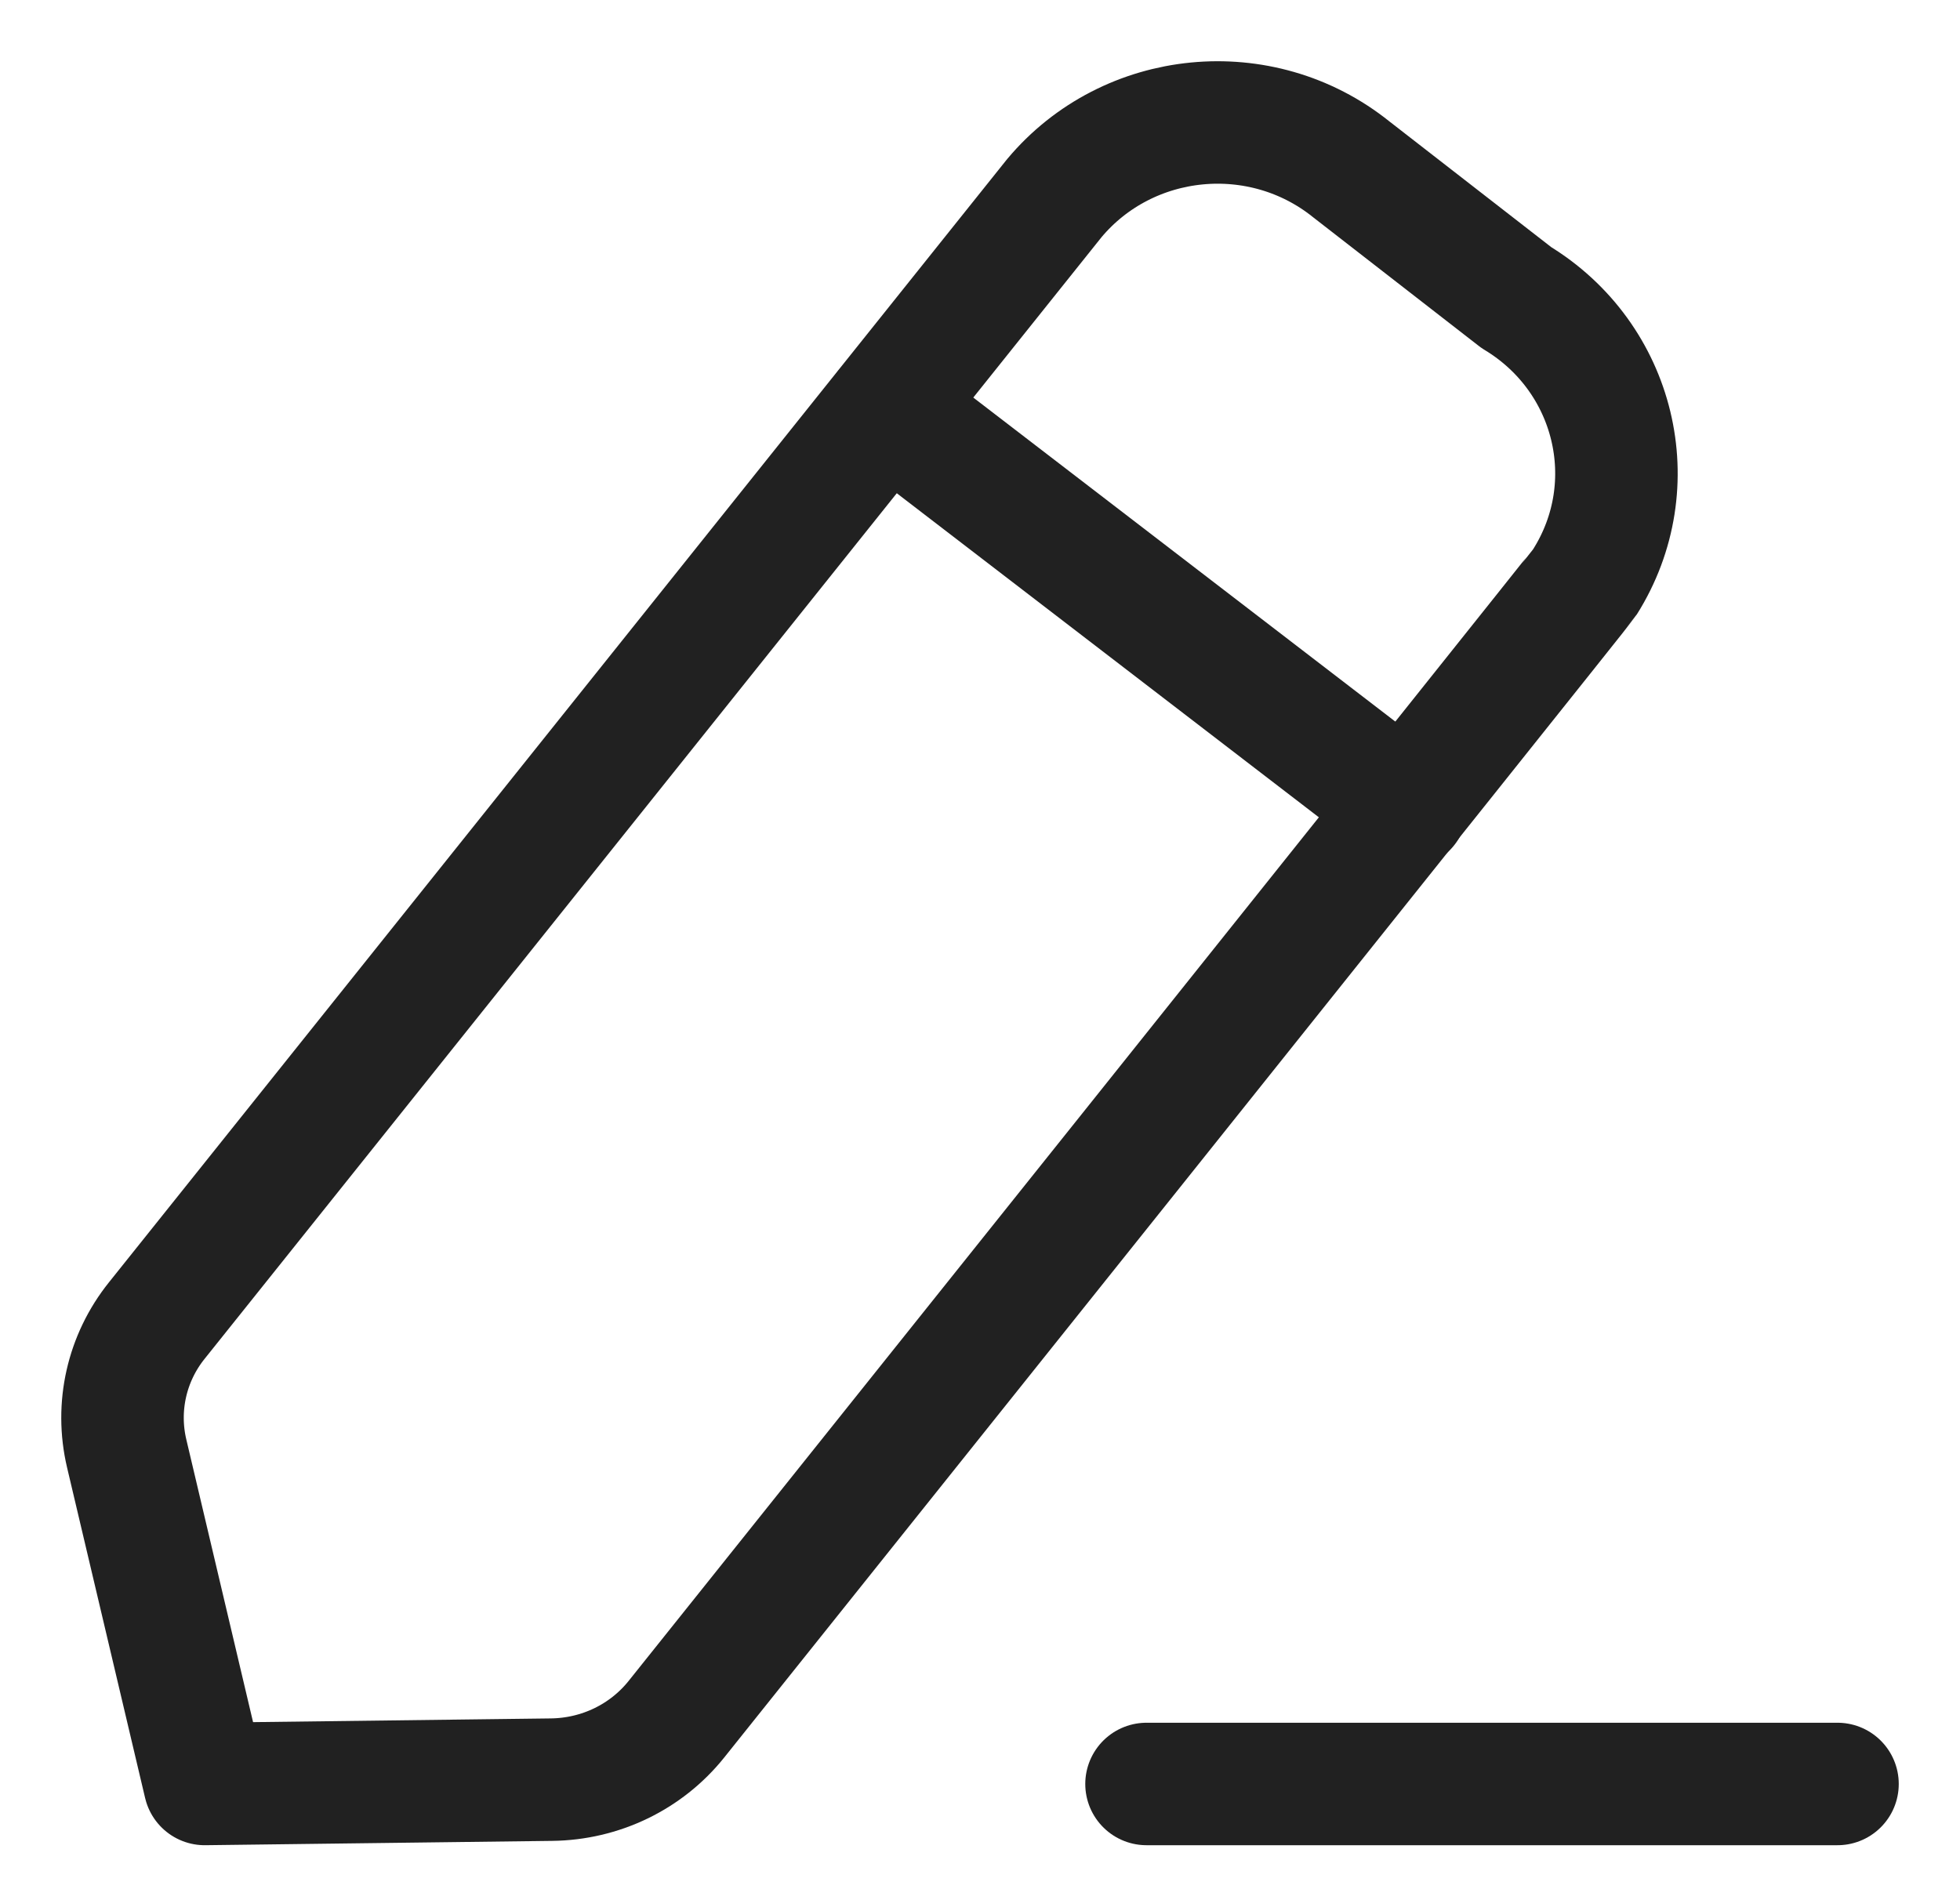
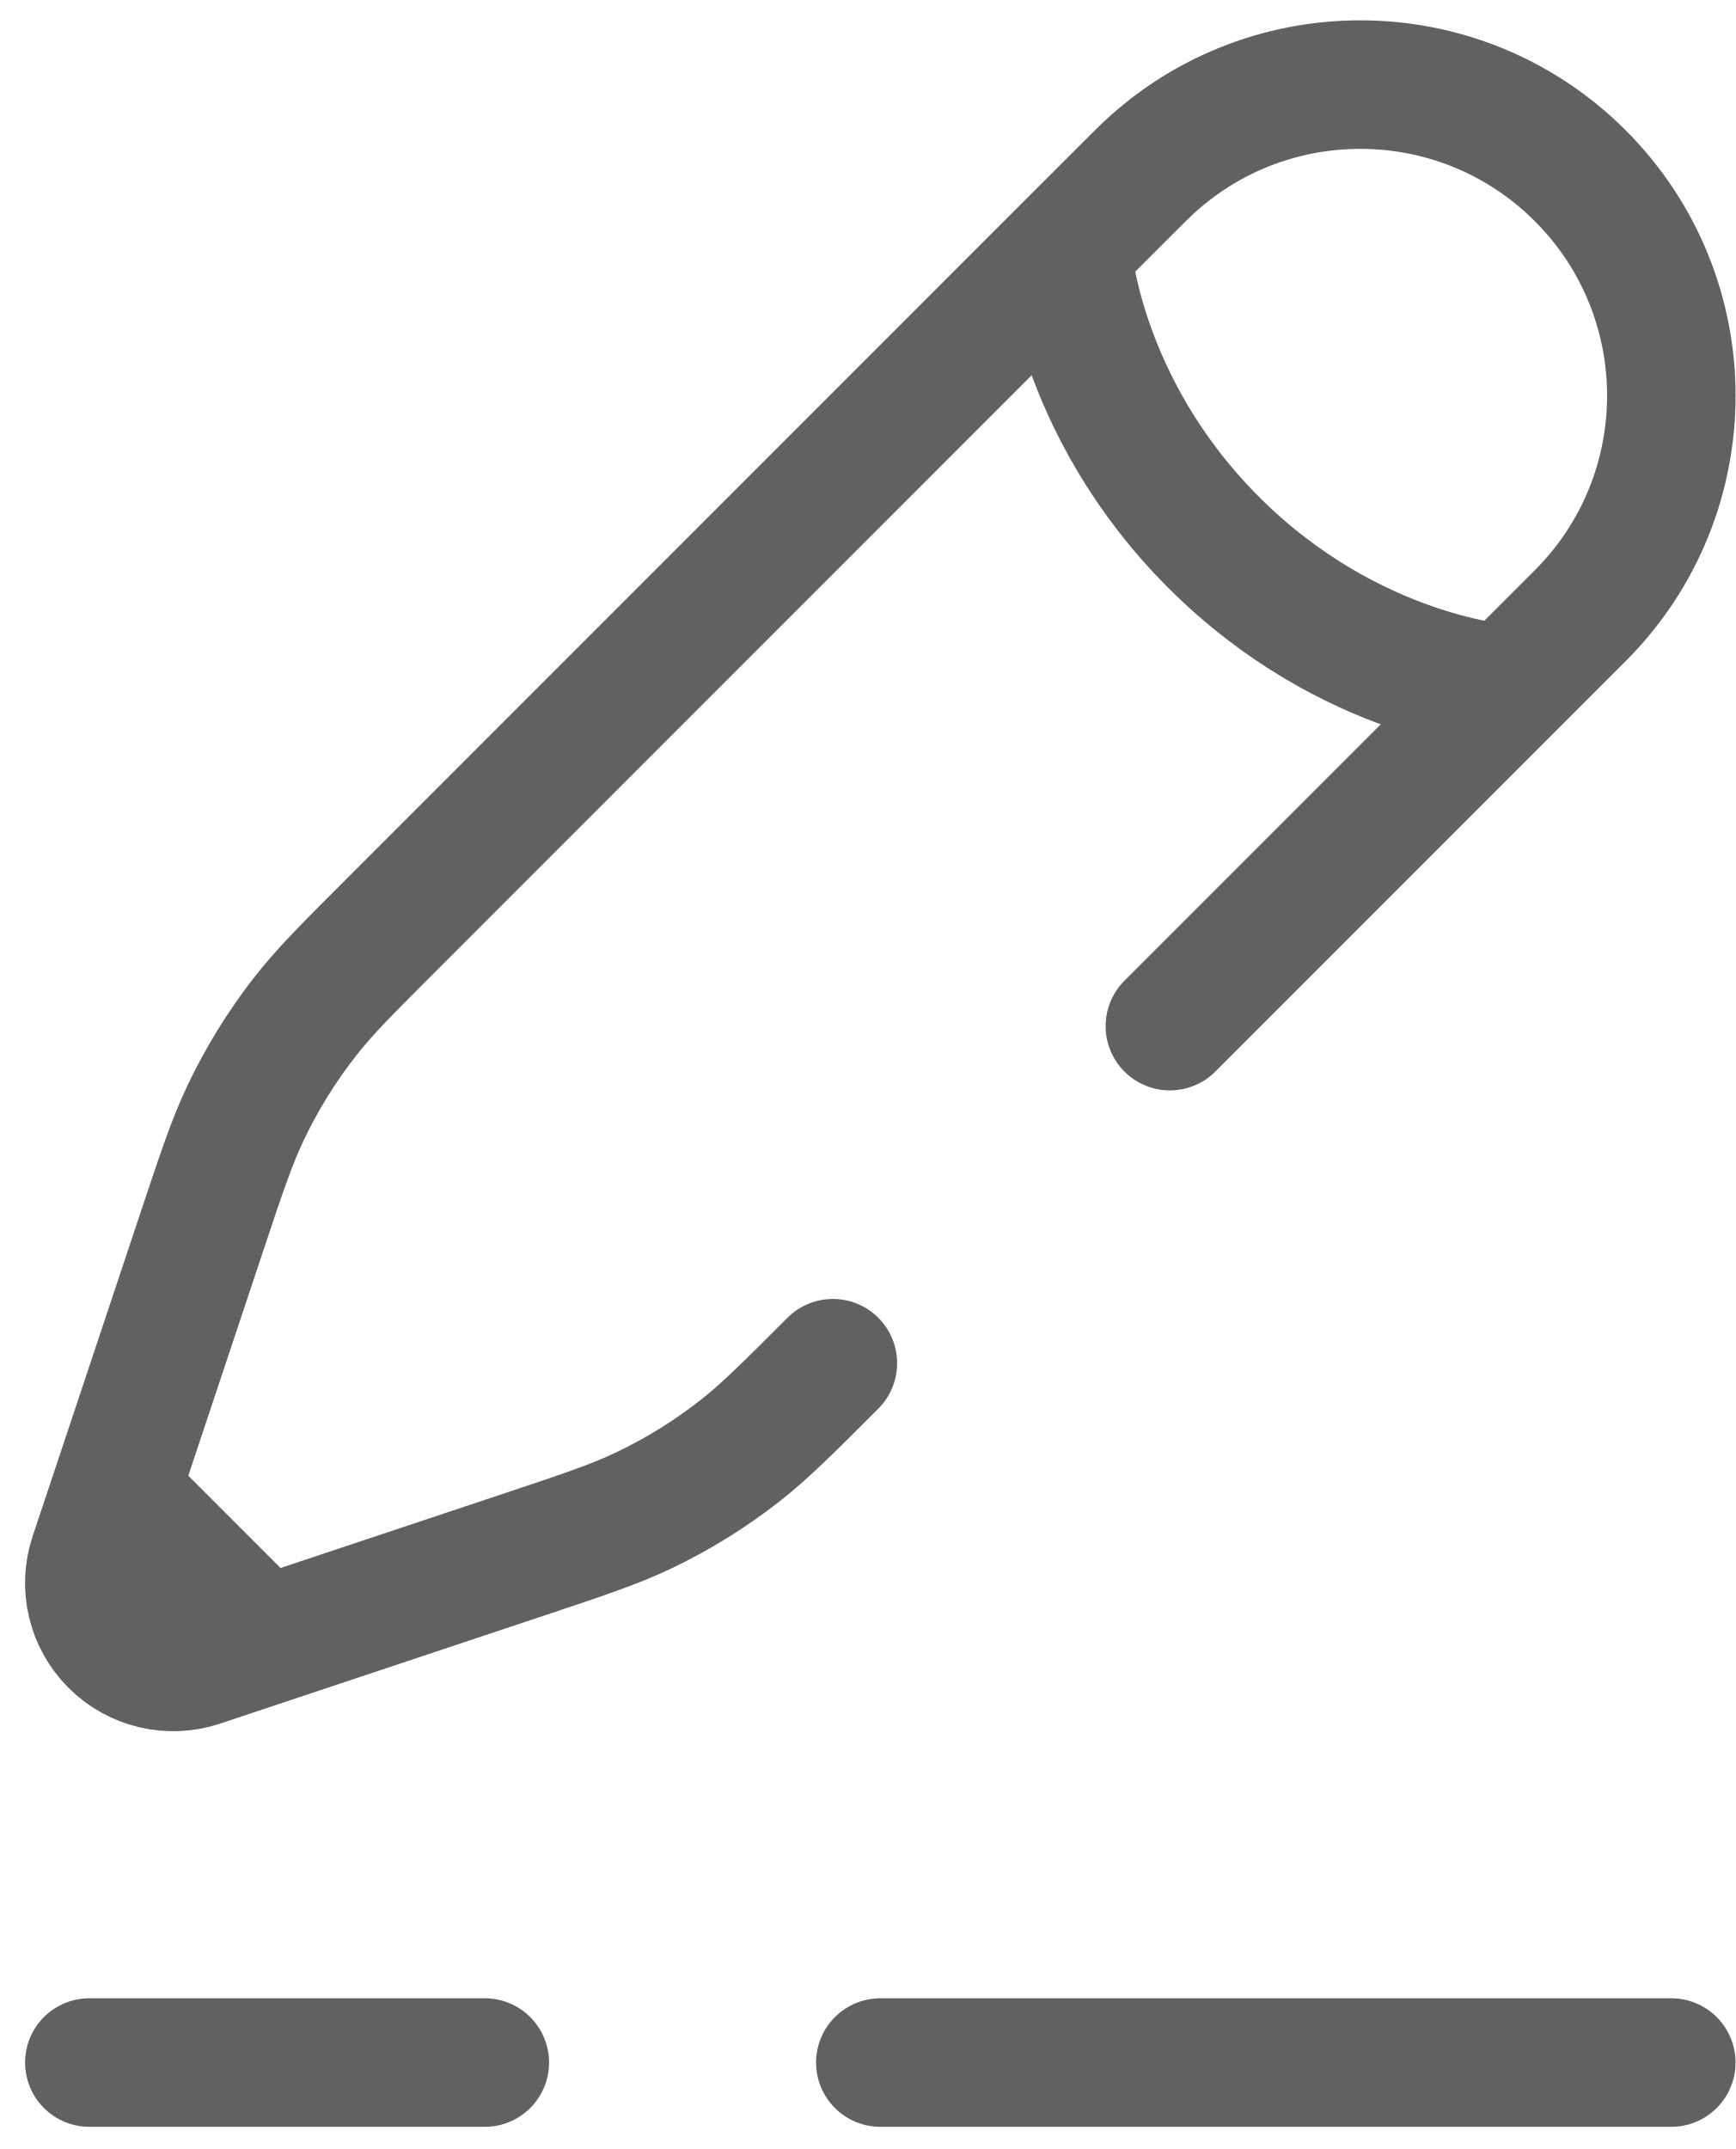
- <svg xmlns="http://www.w3.org/2000/svg" width="24" height="23" viewBox="0 0 24 23" fill="none">
-   <path d="M14.039 21.85H22.5" stroke="#212121" stroke-width="1.5" stroke-linecap="round" stroke-linejoin="round" />
-   <path fill-rule="evenodd" clip-rule="evenodd" d="M12.91 2.427C13.815 1.346 15.442 1.187 16.546 2.074C16.607 2.122 18.568 3.645 18.568 3.645C19.78 4.378 20.157 5.937 19.408 7.126C19.368 7.19 8.281 21.059 8.281 21.059C7.912 21.519 7.352 21.79 6.753 21.797L2.507 21.85L1.551 17.801C1.417 17.232 1.551 16.634 1.92 16.174L12.91 2.427Z" stroke="#212121" stroke-width="1.5" stroke-linecap="round" stroke-linejoin="round" />
-   <path d="M10.858 5.001L17.219 9.886" stroke="#212121" stroke-width="1.5" stroke-linecap="round" stroke-linejoin="round" />
+ <svg xmlns="http://www.w3.org/2000/svg" width="21" height="26" viewBox="0 0 21 26" fill="none">
+   <path d="M1.081 24.954H5.867M20.225 24.954H10.653" stroke="#616161" stroke-width="1.555" stroke-linecap="round" />
+   <path d="M12.912 3.013L13.8 2.126C15.27 0.656 17.653 0.656 19.123 2.126C20.593 3.596 20.593 5.979 19.123 7.449L18.236 8.336M12.912 3.013C12.912 3.013 13.023 4.898 14.687 6.562C16.35 8.225 18.236 8.336 18.236 8.336M12.912 3.013L4.756 11.17C4.203 11.722 3.927 11.998 3.689 12.303C3.409 12.662 3.169 13.051 2.973 13.462C2.807 13.811 2.683 14.182 2.436 14.923L1.389 18.064M18.236 8.336L14.157 12.415M1.389 18.064L1.133 18.831C1.011 19.196 1.106 19.598 1.378 19.87C1.65 20.142 2.052 20.237 2.417 20.116L3.185 19.86M1.389 18.064L3.185 19.86M10.079 16.493C9.527 17.046 9.25 17.322 8.946 17.559C8.586 17.84 8.198 18.08 7.786 18.276C7.438 18.442 7.067 18.566 6.326 18.813L3.185 19.86" stroke="#616161" stroke-width="1.555" stroke-linecap="round" />
</svg>
